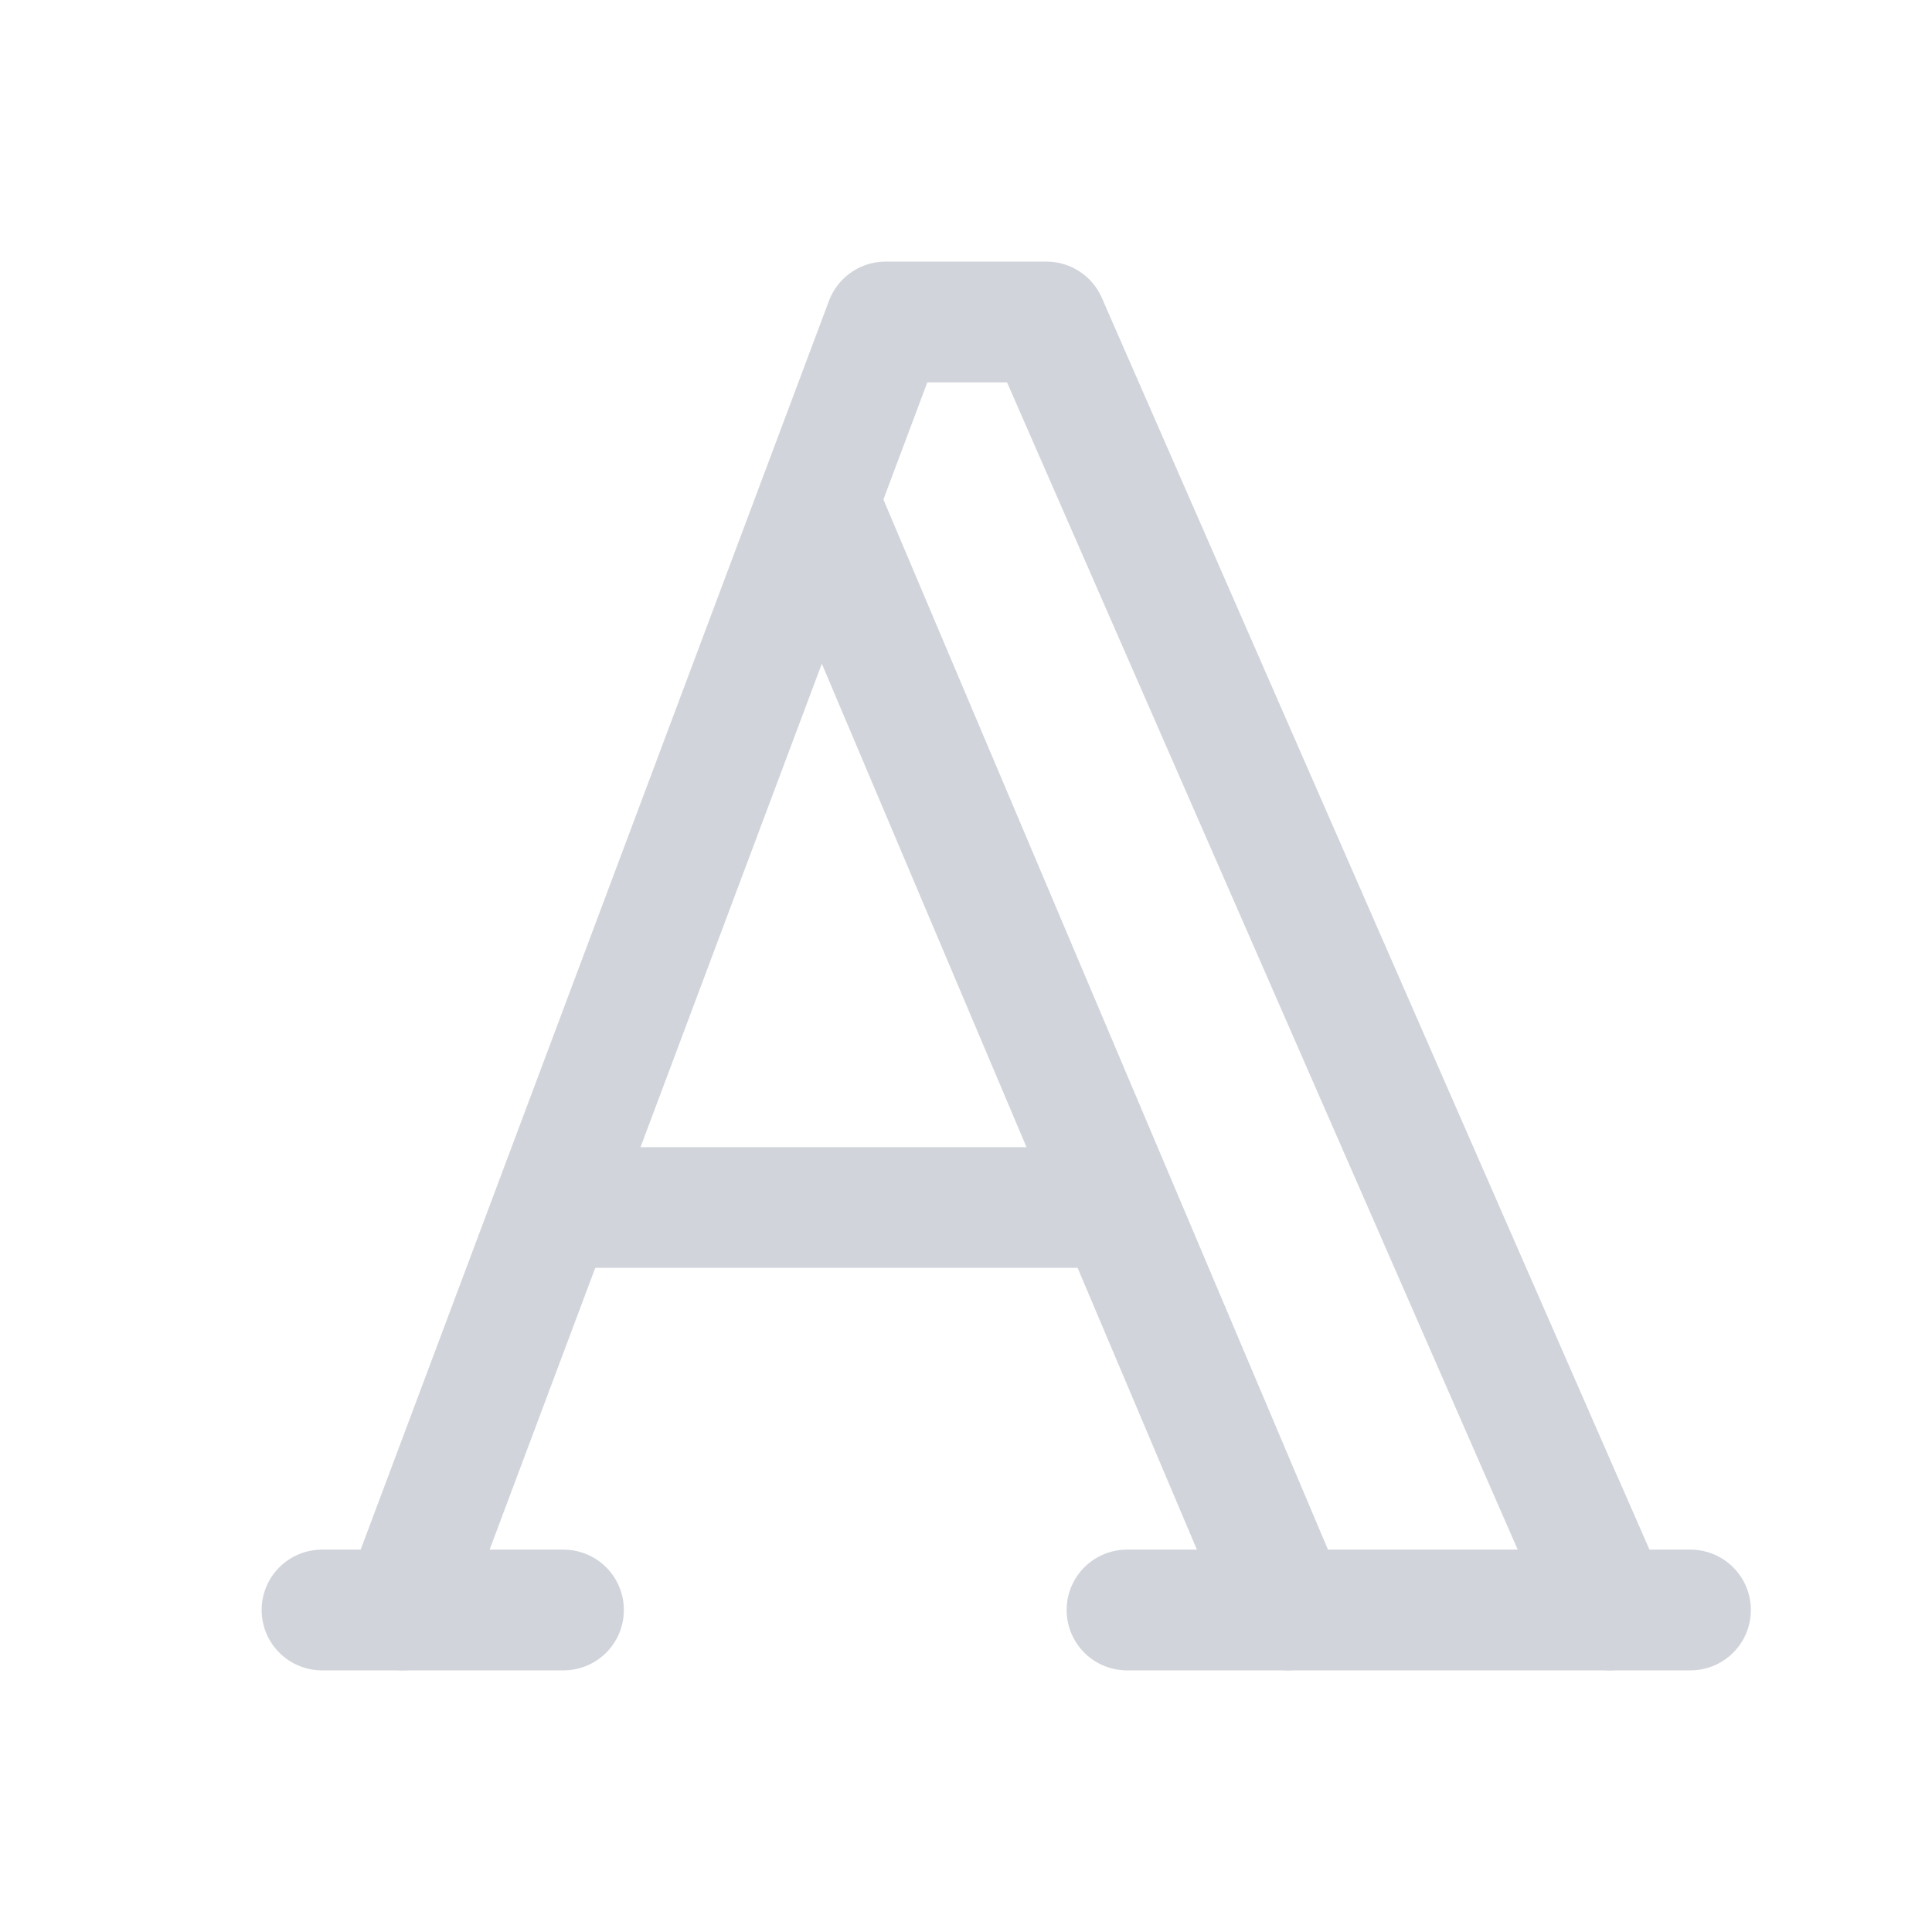
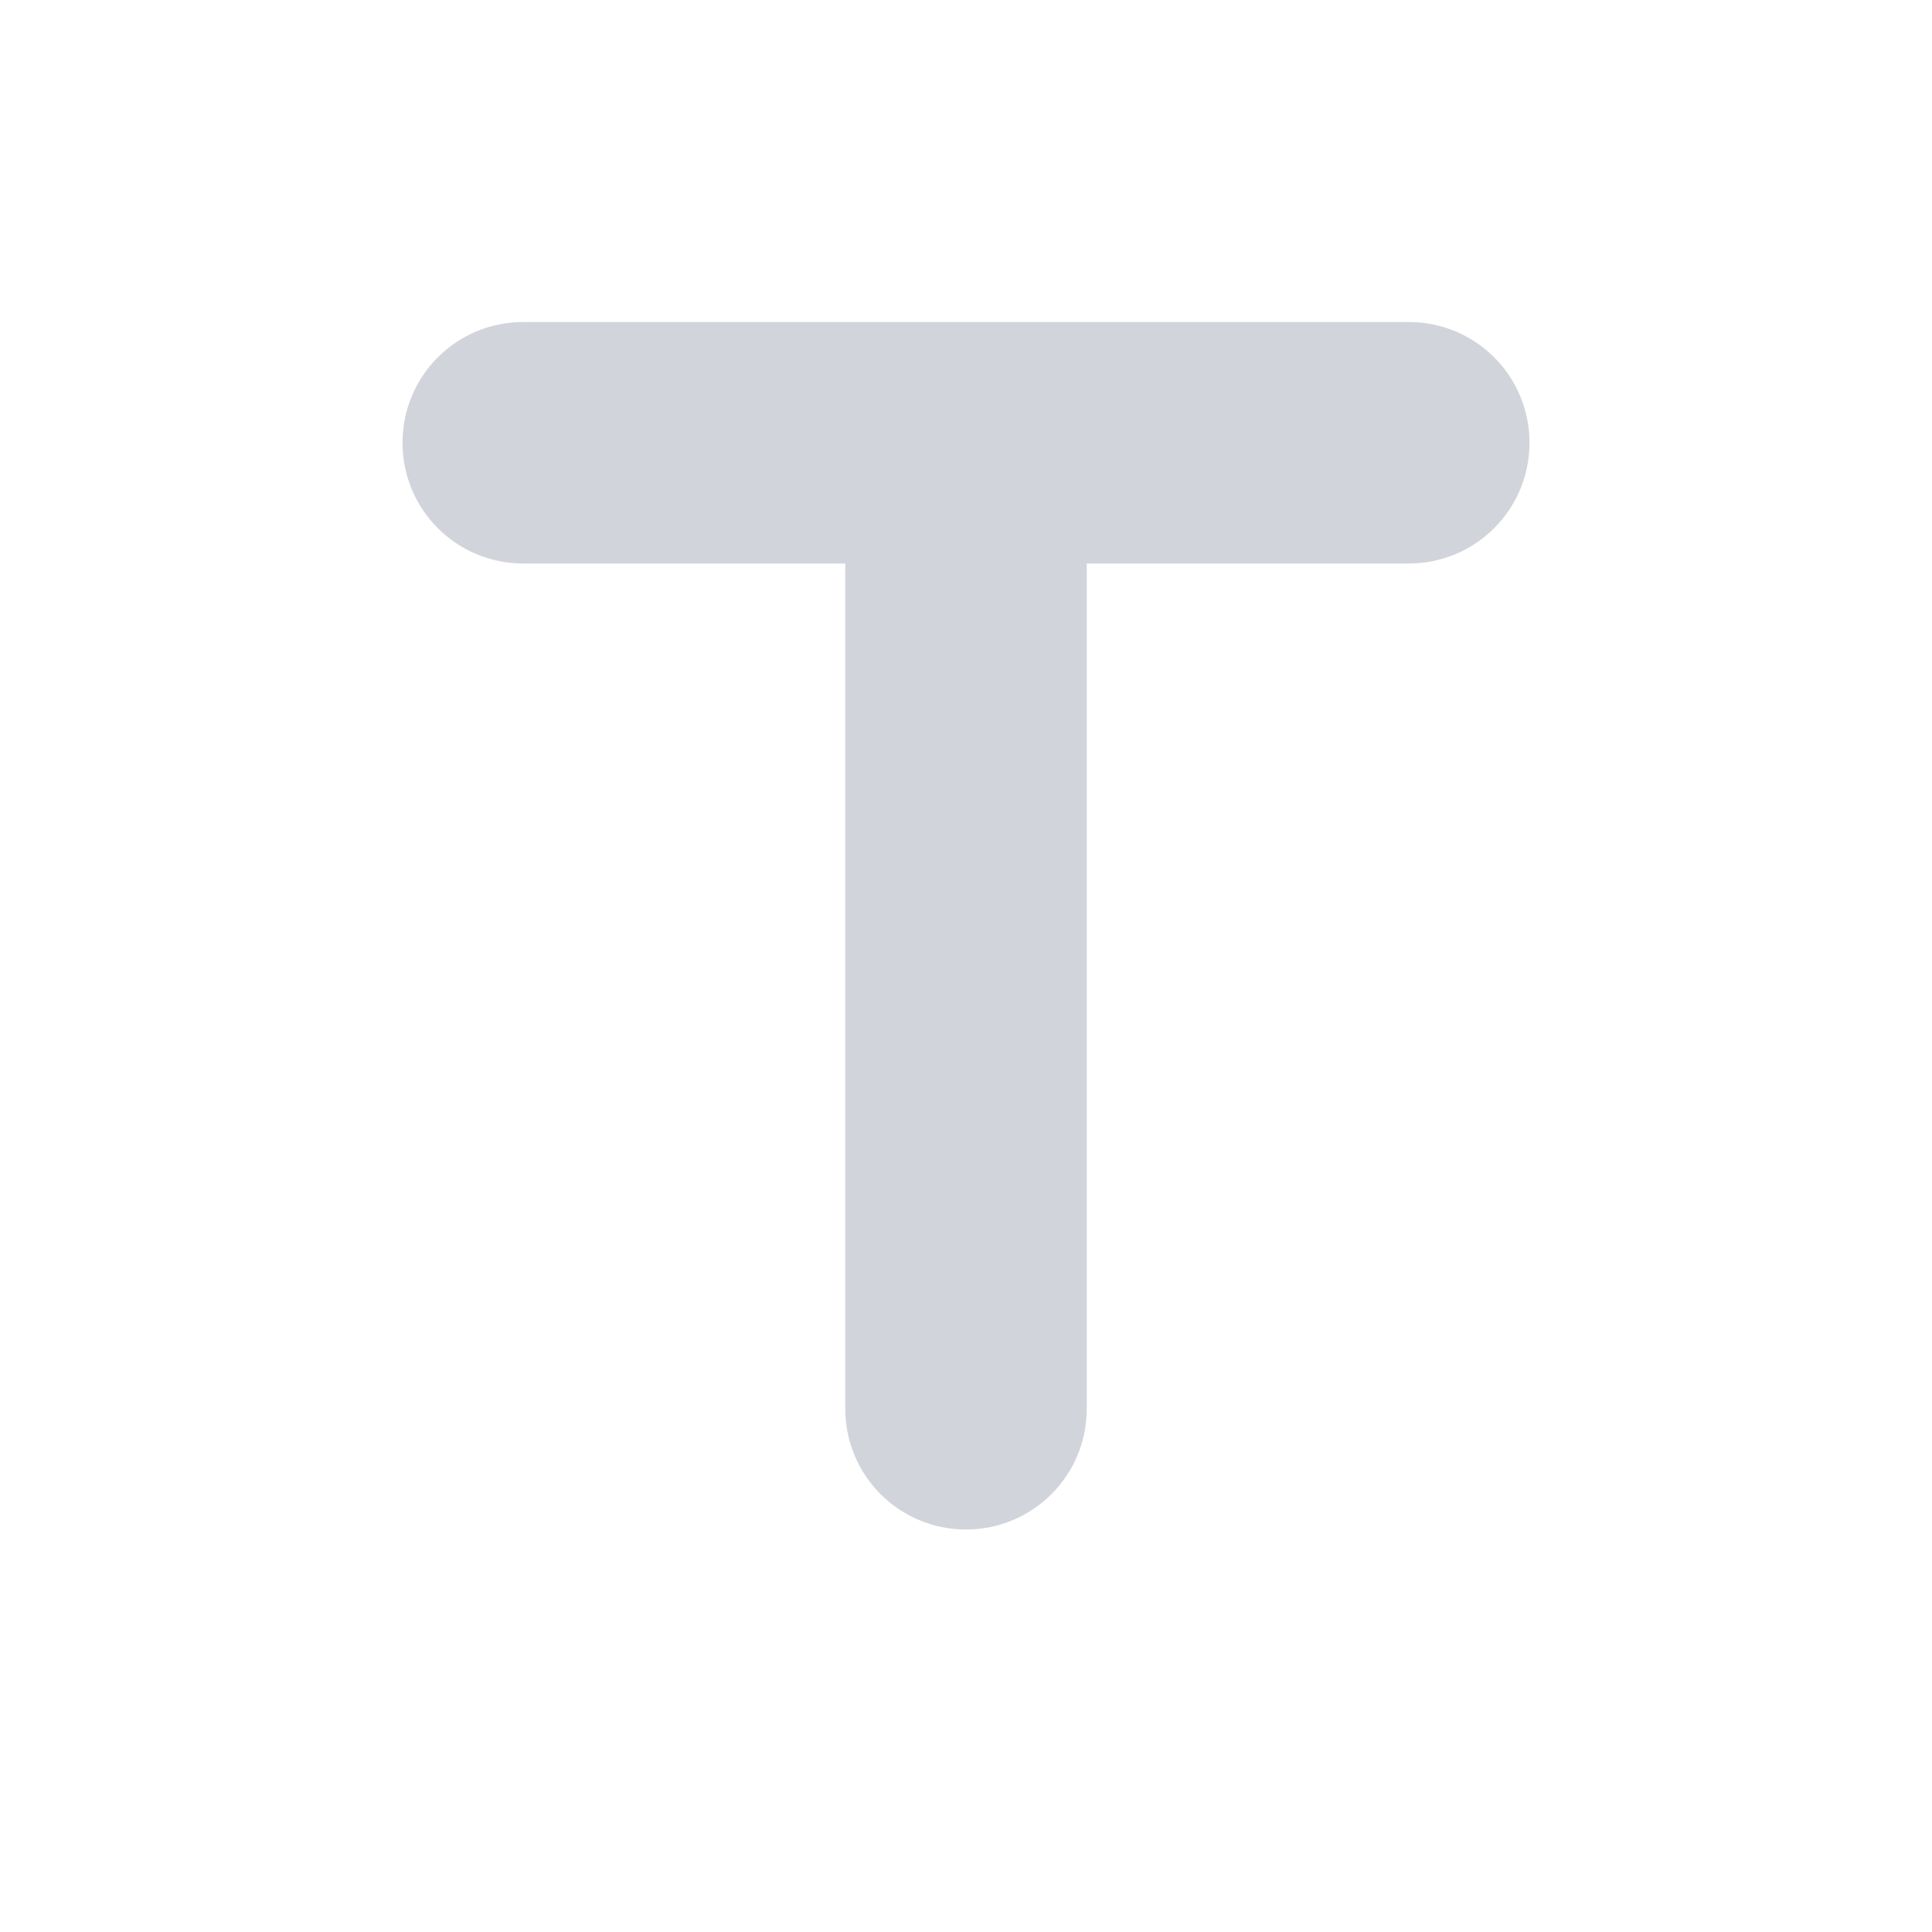
- <svg xmlns="http://www.w3.org/2000/svg" class="icon icon-tabler icon-tabler-typography" width="20" height="20" viewBox="0 0 24 24" stroke-width="1.5" stroke="#D1D5DB" fill="none" stroke-linecap="round" stroke-linejoin="round">
-   <path stroke="none" d="M0 0h24v24H0z" fill="none" />
-   <line x1="4" y1="20" x2="7" y2="20" />
-   <line x1="14" y1="20" x2="21" y2="20" />
-   <line x1="6.9" y1="15" x2="13.8" y2="15" />
-   <line x1="10.2" y1="6.3" x2="16" y2="20" />
-   <polyline points="5 20 11 4 13 4 20 20" />
+ <svg xmlns="http://www.w3.org/2000/svg" fill="#D1D5DB" width="24" height="24" viewBox="0 0 24 24">
+   <path fill="none" d="M0 0h24v24H0V0z" />
+   <path d="M5 5.5C5 6.33 5.67 7 6.5 7h4v10.5c0 .83.67 1.5 1.5 1.5s1.5-.67 1.5-1.5V7h4c.83 0 1.5-.67 1.5-1.5S18.33 4 17.5 4h-11C5.67 4 5 4.67 5 5.5z" />
</svg>
